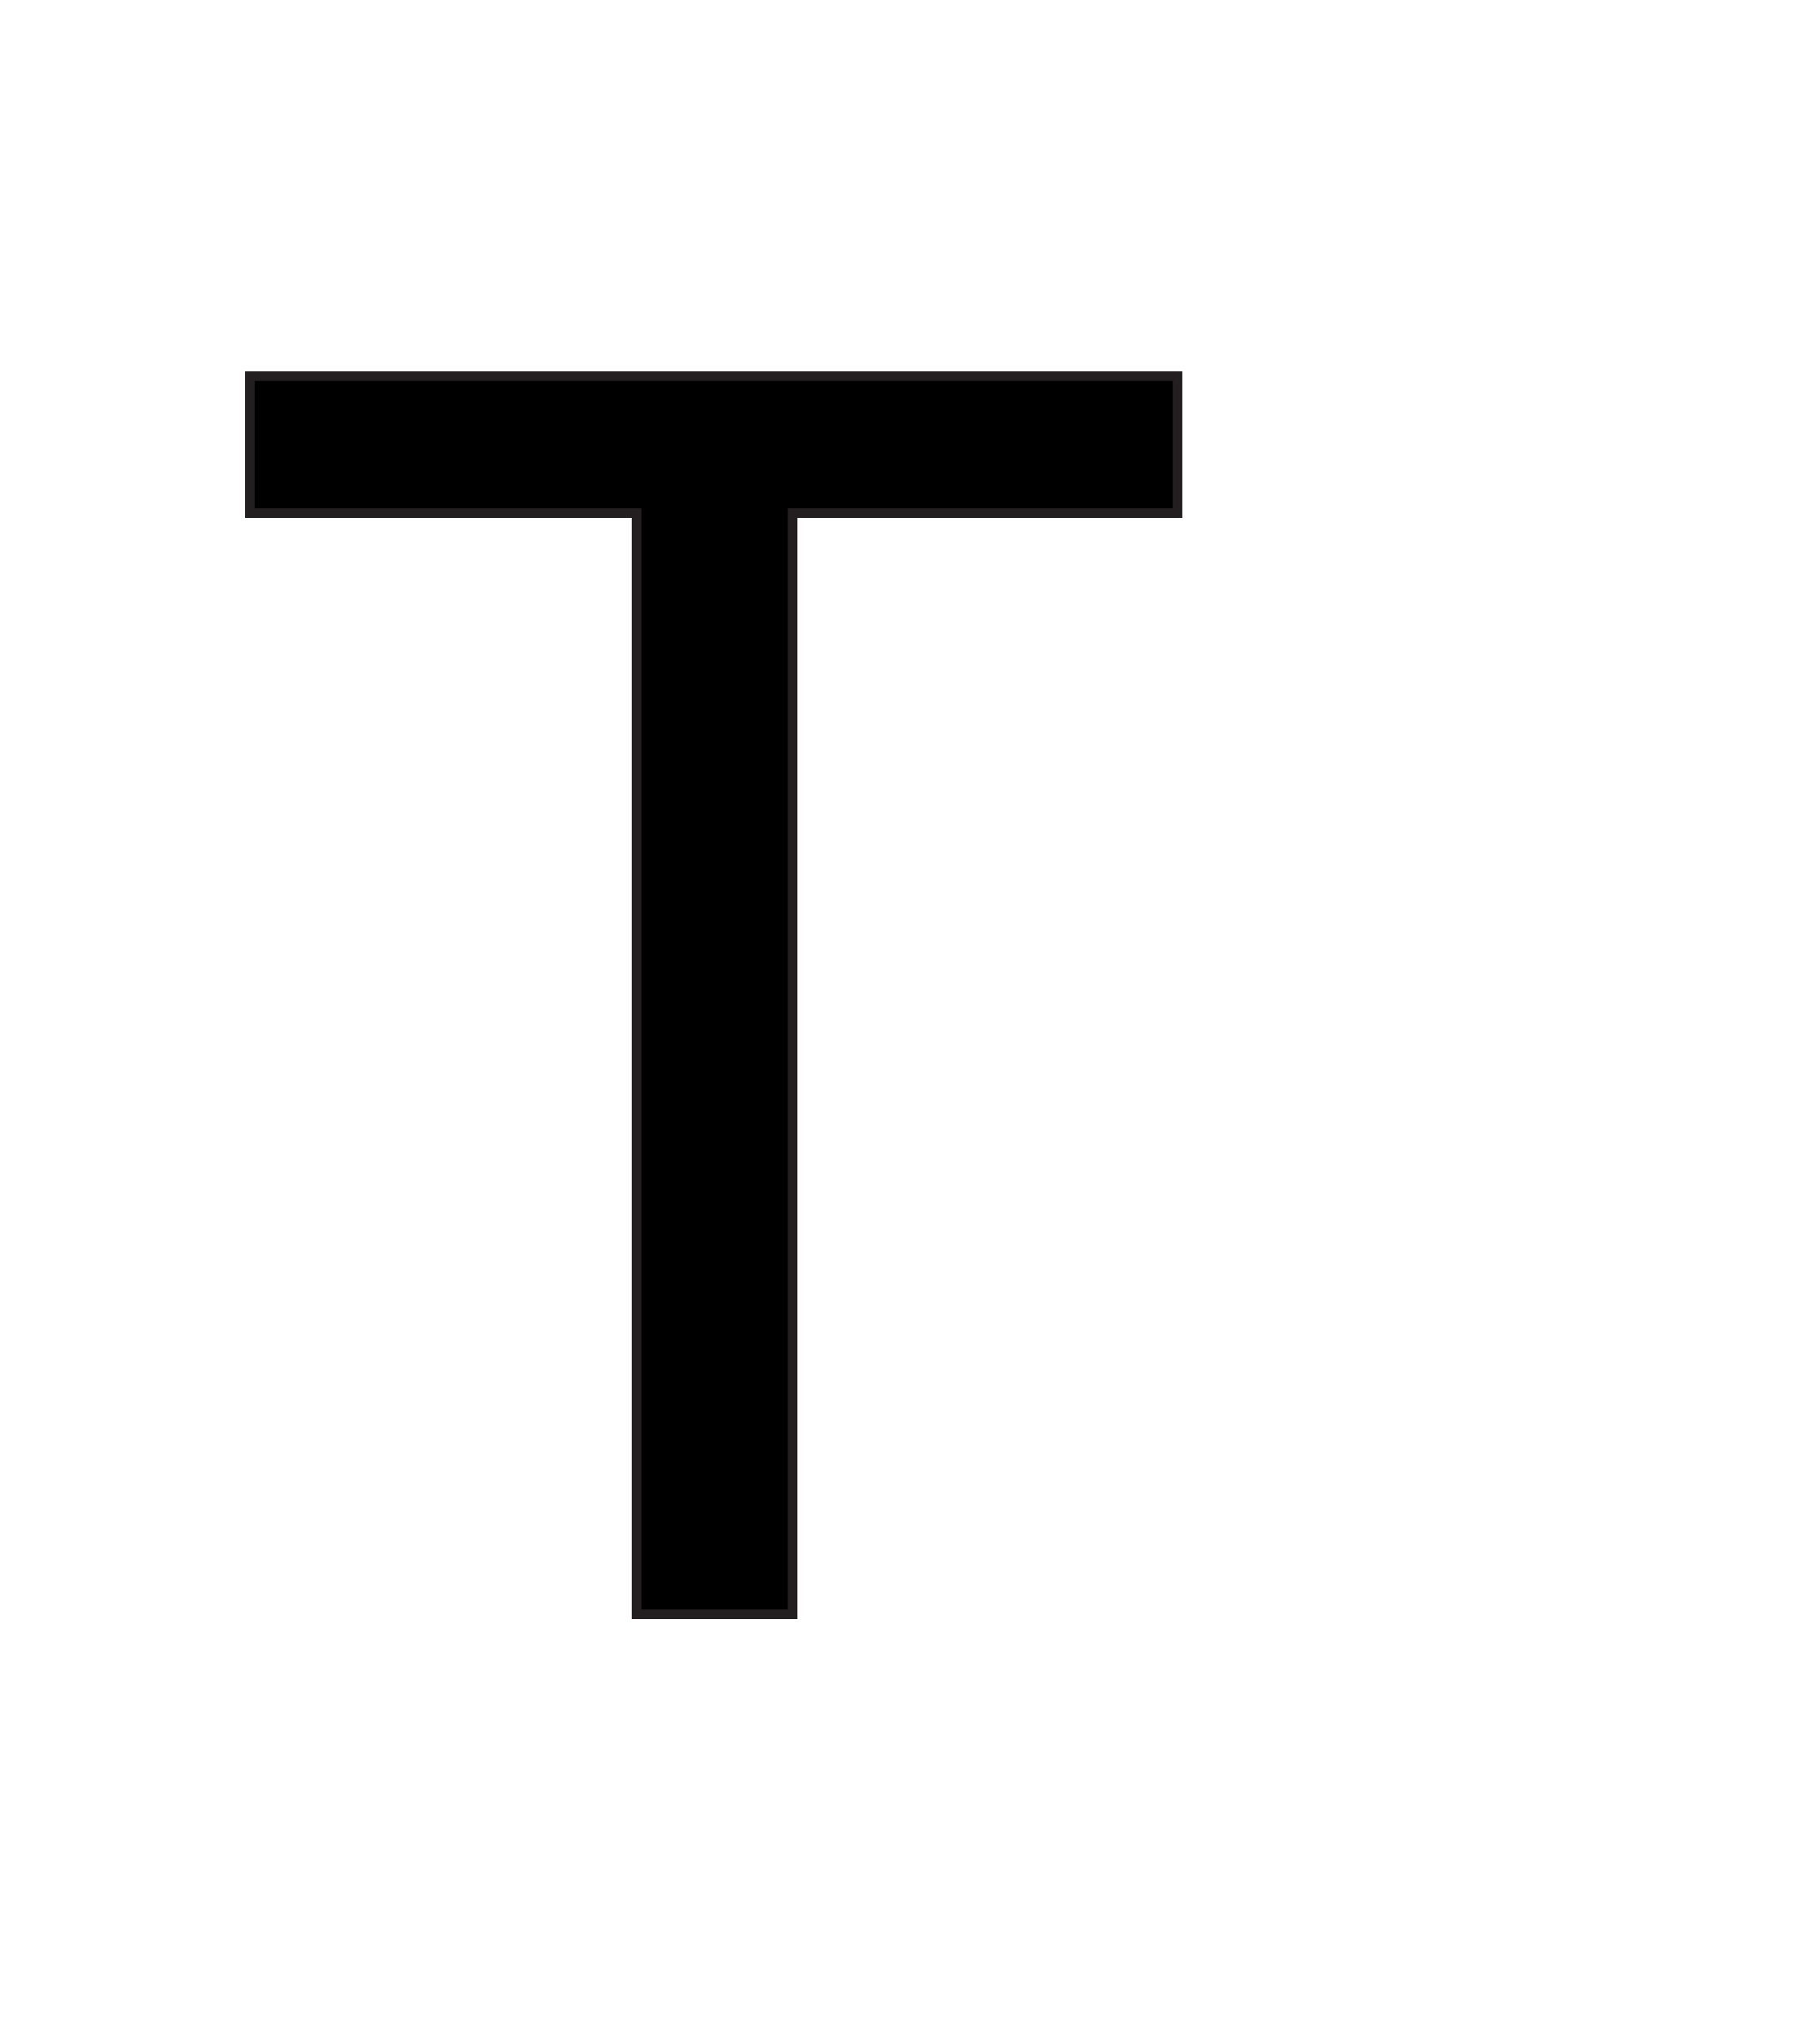
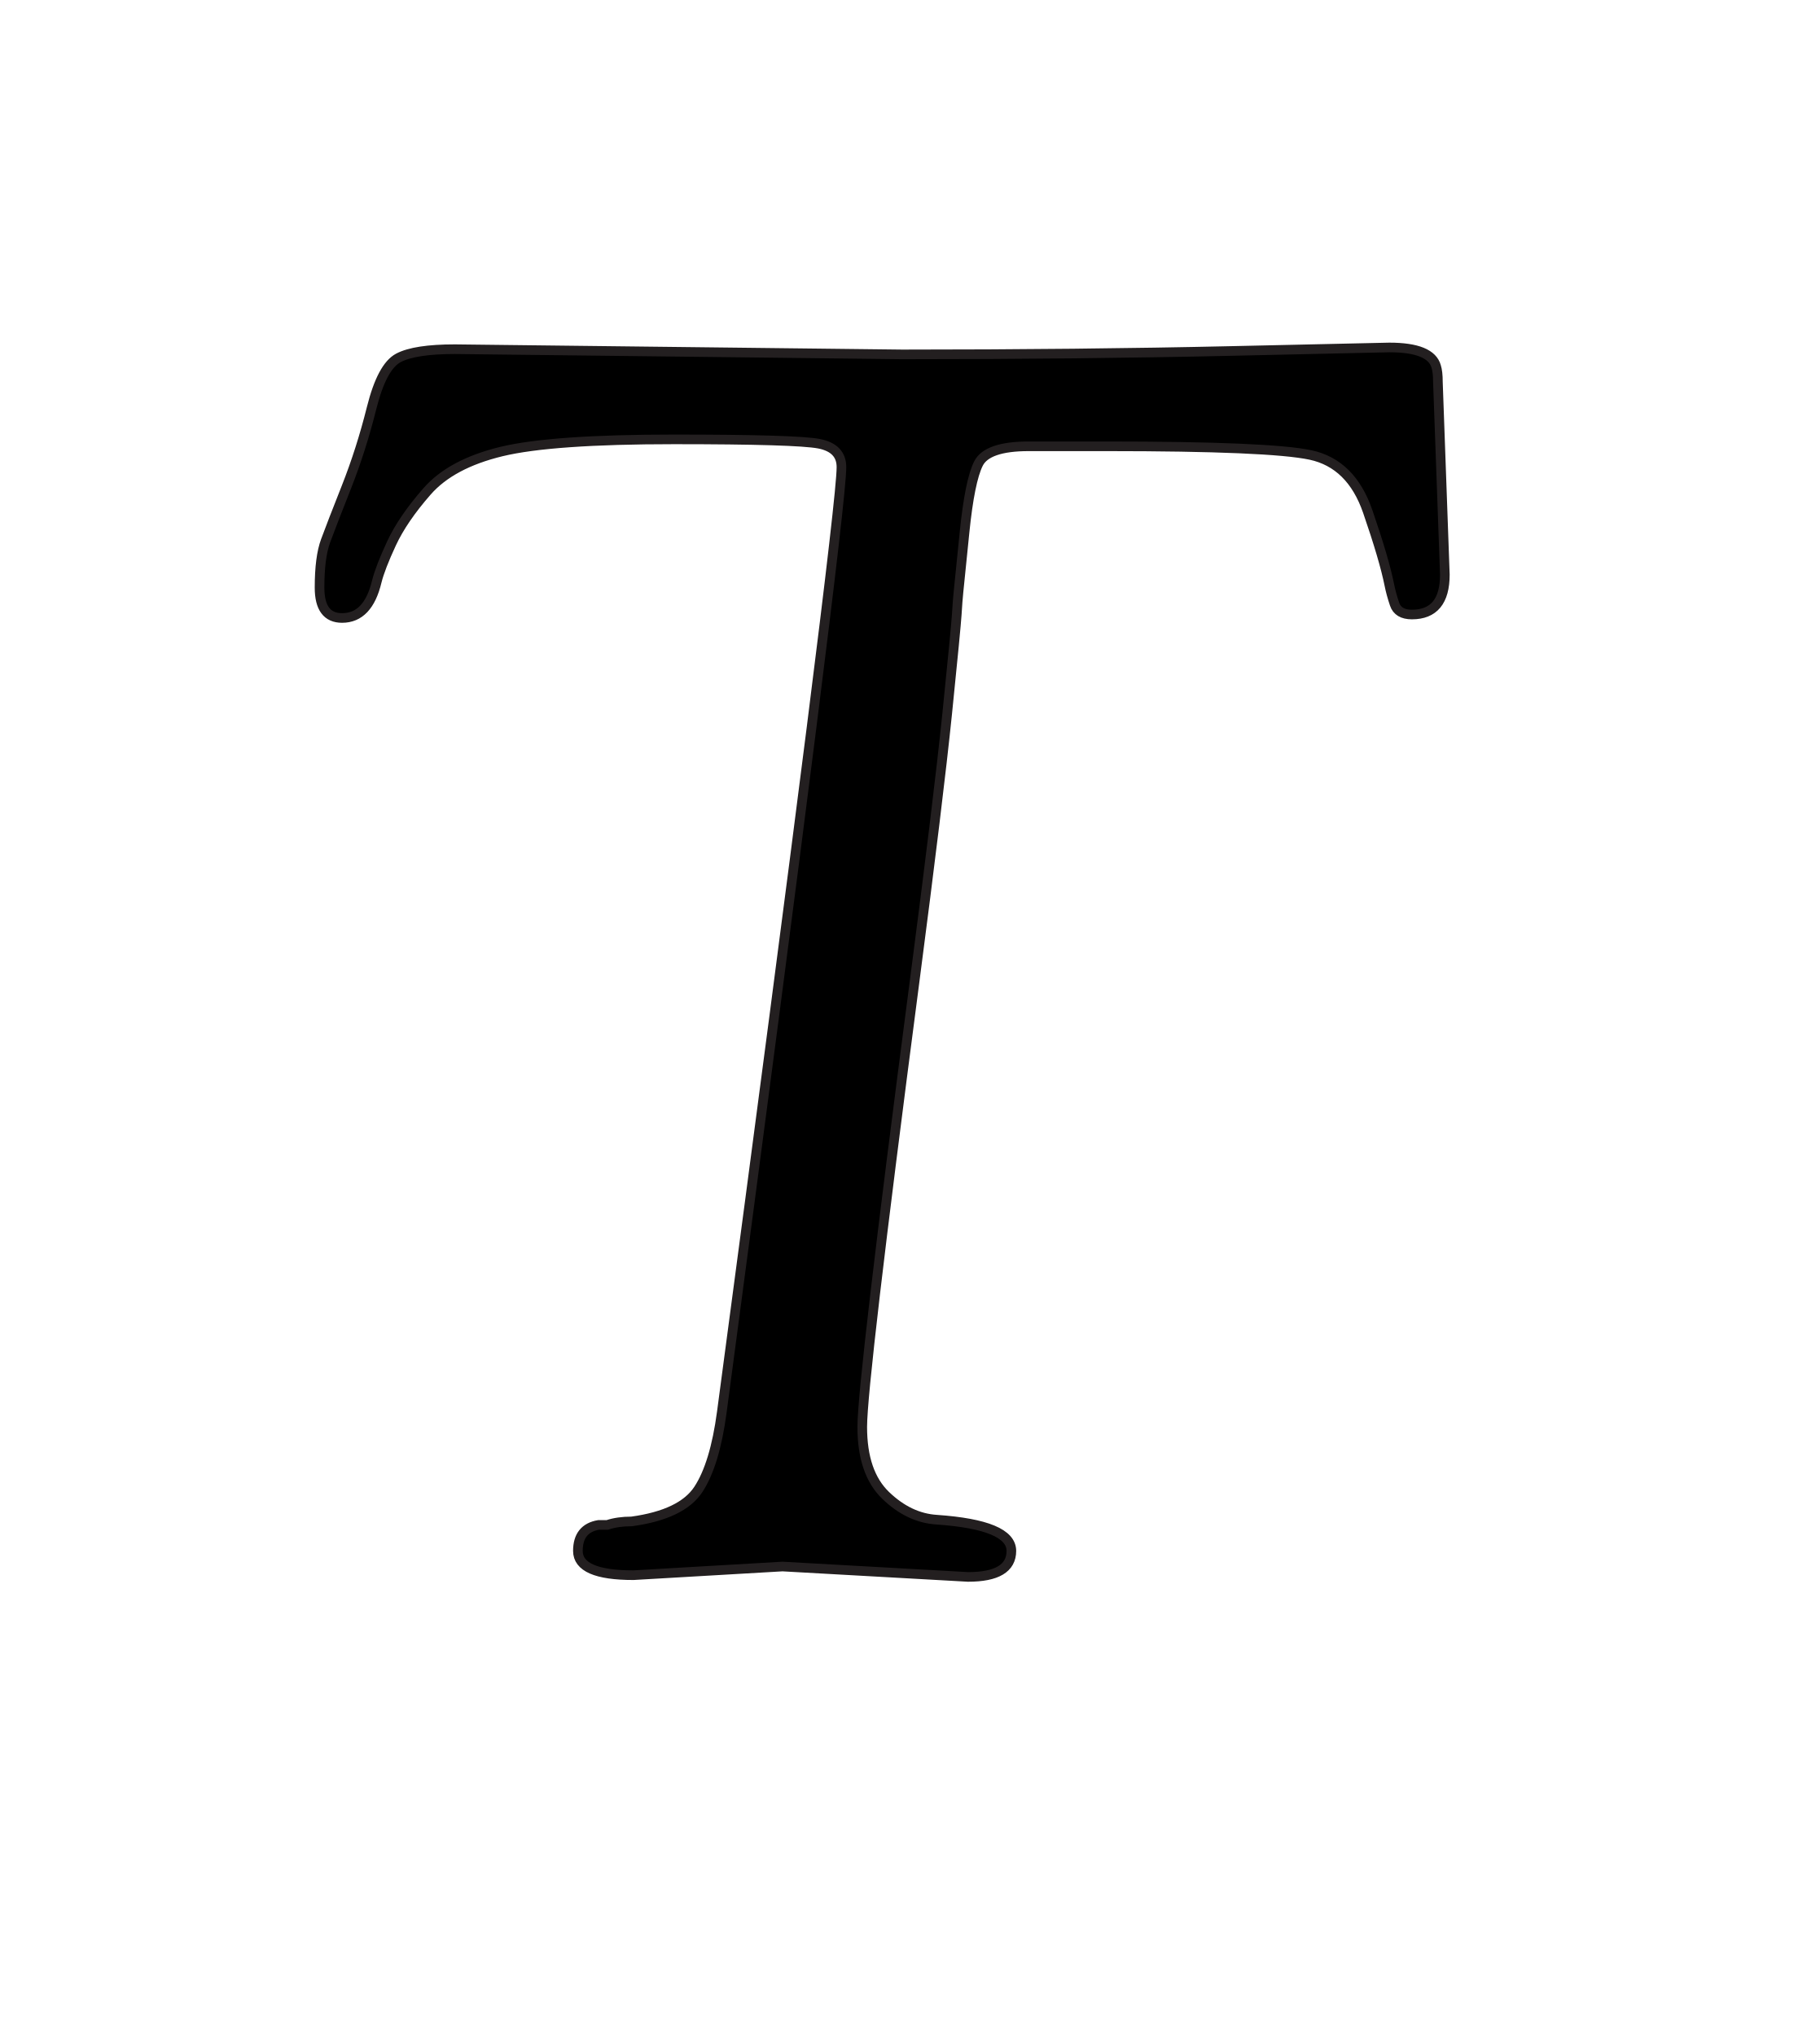
<svg xmlns="http://www.w3.org/2000/svg" version="1.1" id="Layer_1" x="0px" y="0px" width="446px" height="499px" viewBox="0 0 446 499" enable-background="new 0 0 446 499" xml:space="preserve">
-   <text transform="matrix(1 0 0 1 57 395.6348)" stroke="#231F20" stroke-width="2.36" font-family="'SortsMillGoudy-Italic'" font-size="425">T</text>
+   <g>
+     <path stroke="#231F20" stroke-width="2.36" d="M191.8,383.935l-36.55,2.125c-9.071,0-13.6-1.979-13.6-5.95   c0-3.679,1.7-5.804,5.1-6.375c0.85,0,1.554,0,2.125,0c1.7-0.564,3.679-0.85,5.95-0.85c8.214-1.129,13.666-3.752,16.362-7.862   c2.689-4.104,4.602-10.413,5.737-18.913c19.55-146.479,29.325-223.689,29.325-231.625c0-3.115-1.846-5.027-5.525-5.738   c-3.686-0.704-15.513-1.063-35.488-1.063c-19.975,0-34.073,0.996-42.287,2.975c-8.221,1.986-14.311,5.246-18.275,9.775   c-3.971,4.536-6.873,8.786-8.712,12.75c-1.846,3.971-3.048,7.086-3.612,9.35c-1.421,5.95-4.25,8.925-8.5,8.925   c-3.686,0-5.525-2.477-5.525-7.438c0-4.954,0.491-8.779,1.487-11.475c0.989-2.689,2.689-7.079,5.1-13.175   c2.404-6.089,4.462-12.537,6.163-19.337c1.7-6.8,3.891-10.904,6.587-12.325c2.689-1.415,7.292-2.125,13.813-2.125l109.65,1.275   c28.899,0,55.954-0.279,81.175-0.85l38.25-0.85c6.8,0,10.625,1.561,11.476,4.675c0.278,0.85,0.425,2.125,0.425,3.825l1.7,47.175   c0,6.521-2.696,9.775-8.075,9.775c-2.271,0-3.686-0.85-4.25-2.55c-0.571-1.7-0.996-3.254-1.275-4.675   c-0.85-4.25-2.623-10.267-5.313-18.063c-2.696-7.79-7.371-12.392-14.024-13.813c-6.661-1.415-23.309-2.125-49.938-2.125H252.15   c-6.8,0-10.911,1.421-12.325,4.25c-1.421,2.835-2.55,8.434-3.4,16.788c-0.85,8.36-1.348,13.248-1.487,14.663   c-0.146,1.421-0.286,3.26-0.425,5.525c-0.146,2.271-0.923,10.346-2.338,24.225c-1.421,13.885-4.11,35.985-8.075,66.3   c-8.5,64.886-12.75,101.084-12.75,108.588c0,7.51,1.913,13.108,5.737,16.787c3.825,3.686,8.002,5.671,12.538,5.95   c12.179,0.85,18.275,3.399,18.275,7.649s-3.546,6.375-10.625,6.375L191.8,383.935z" />
+   </g>
</svg>
